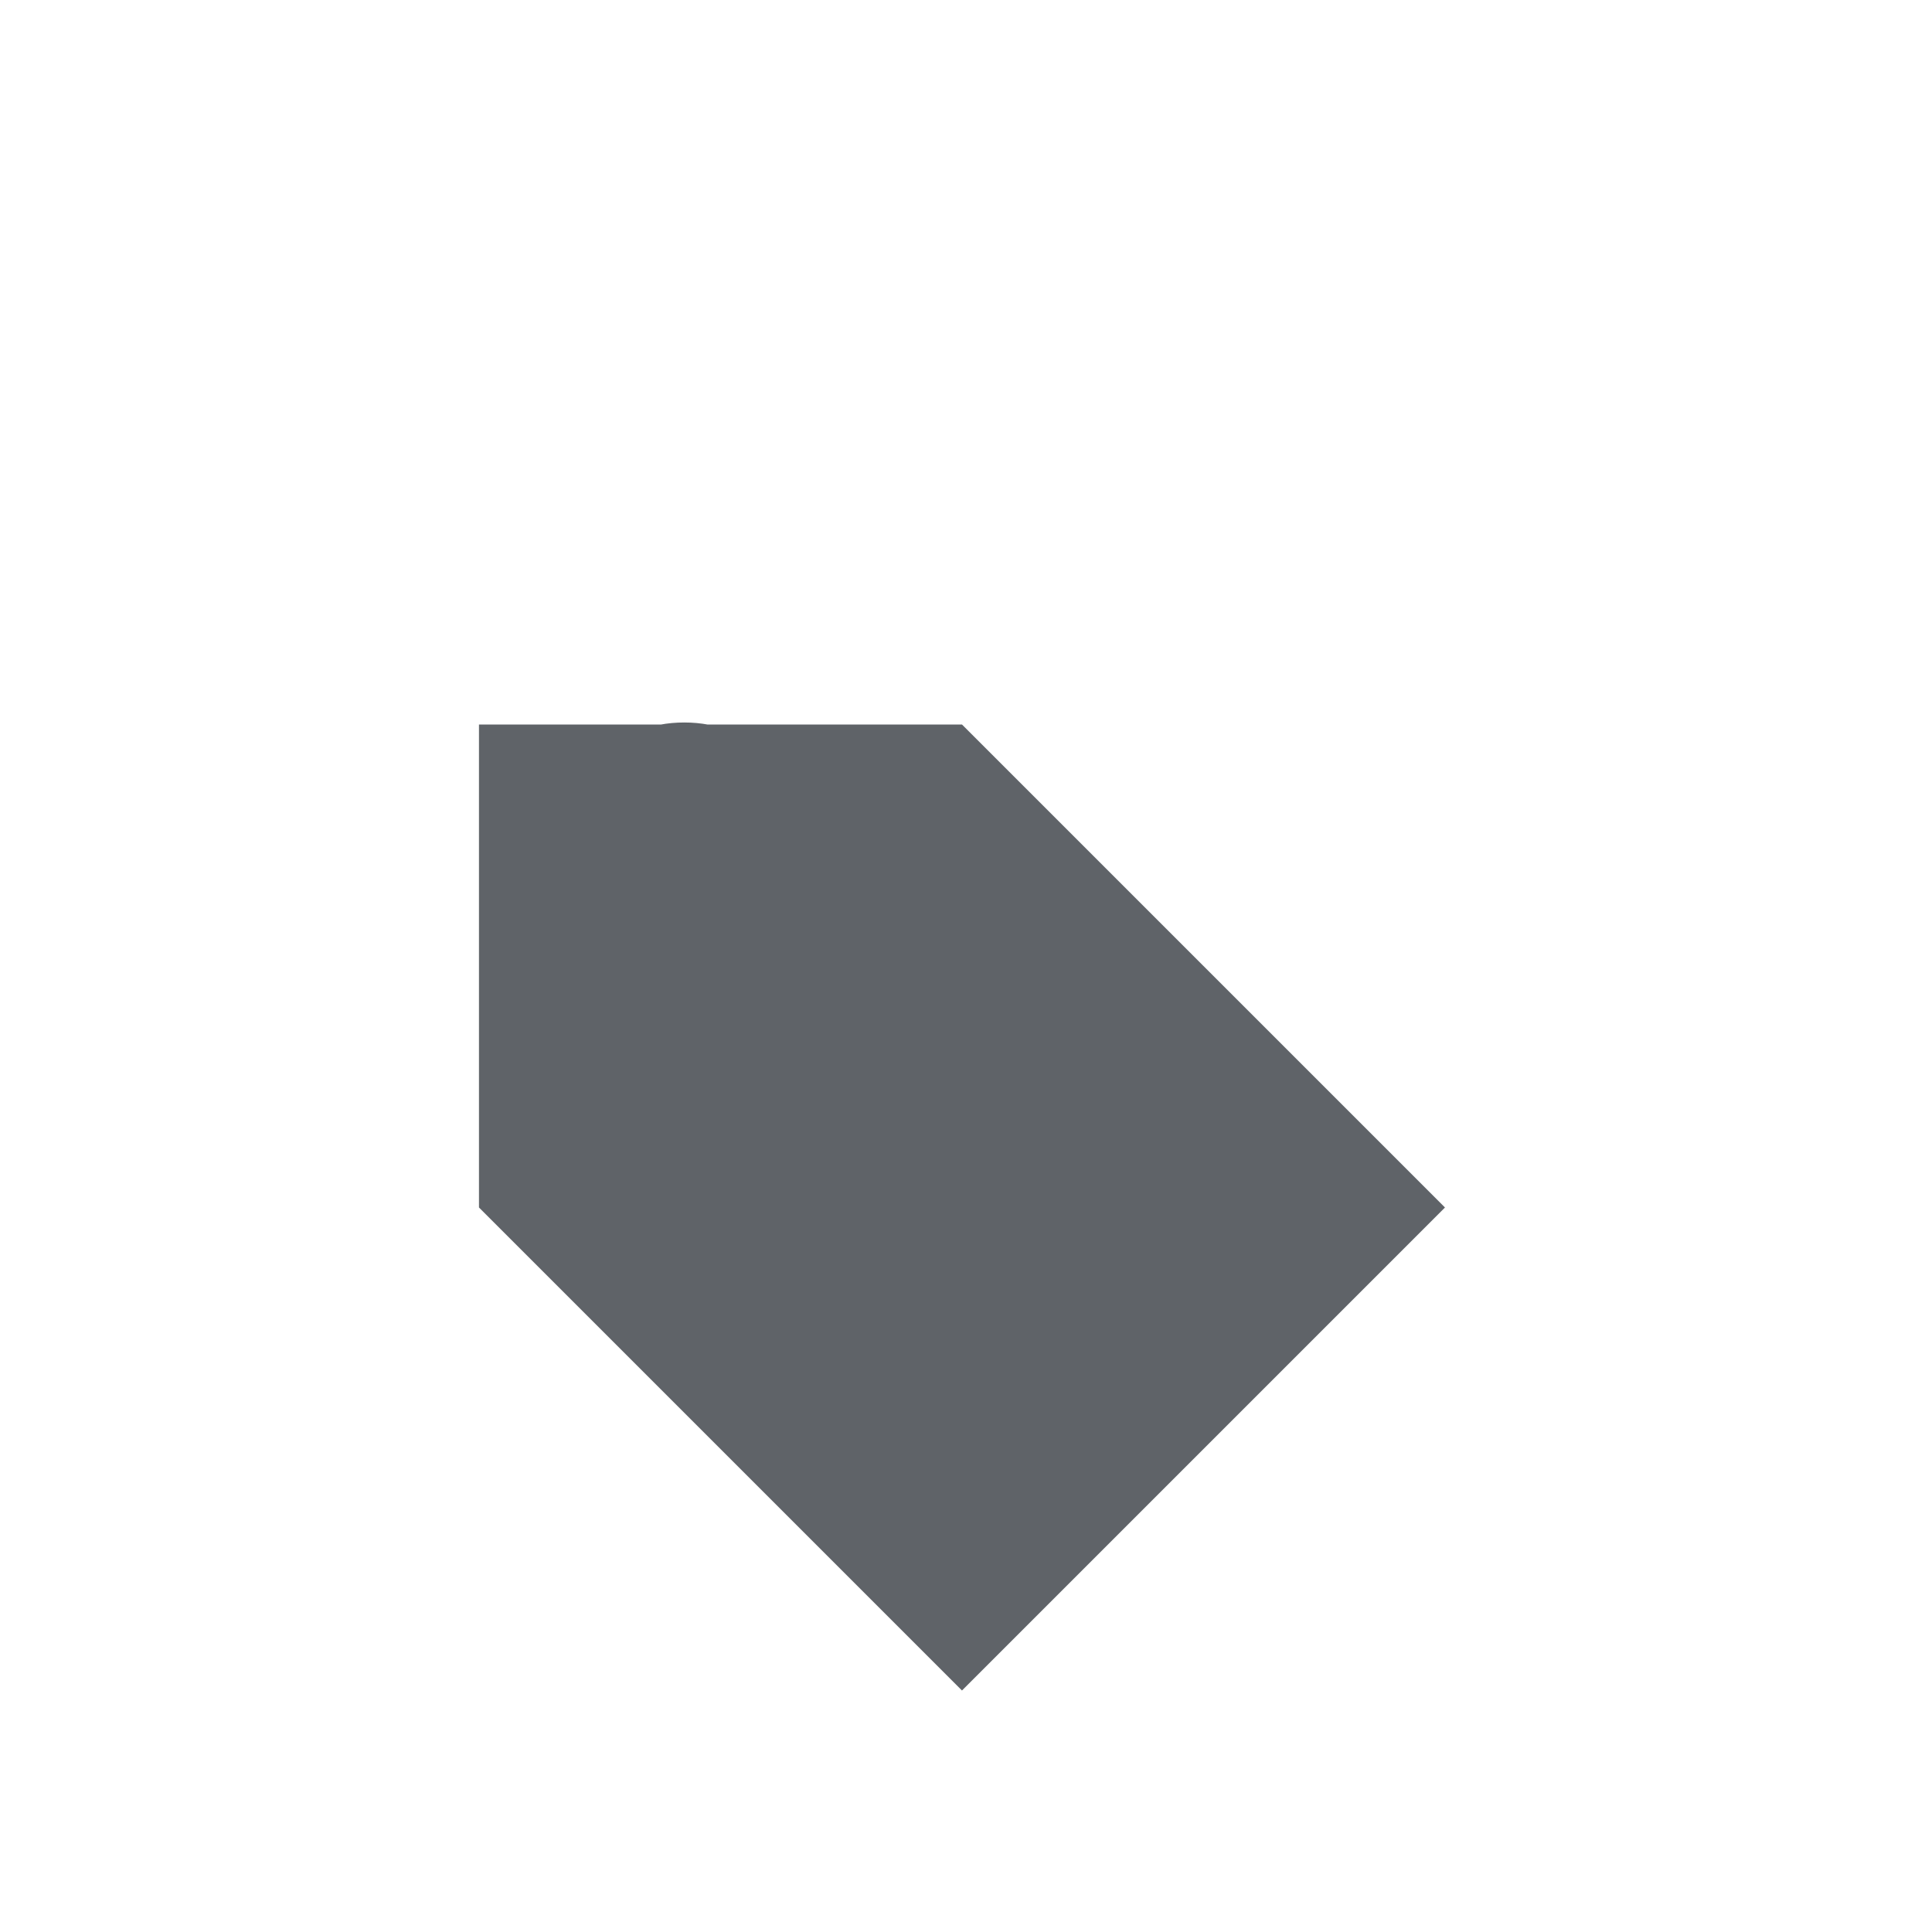
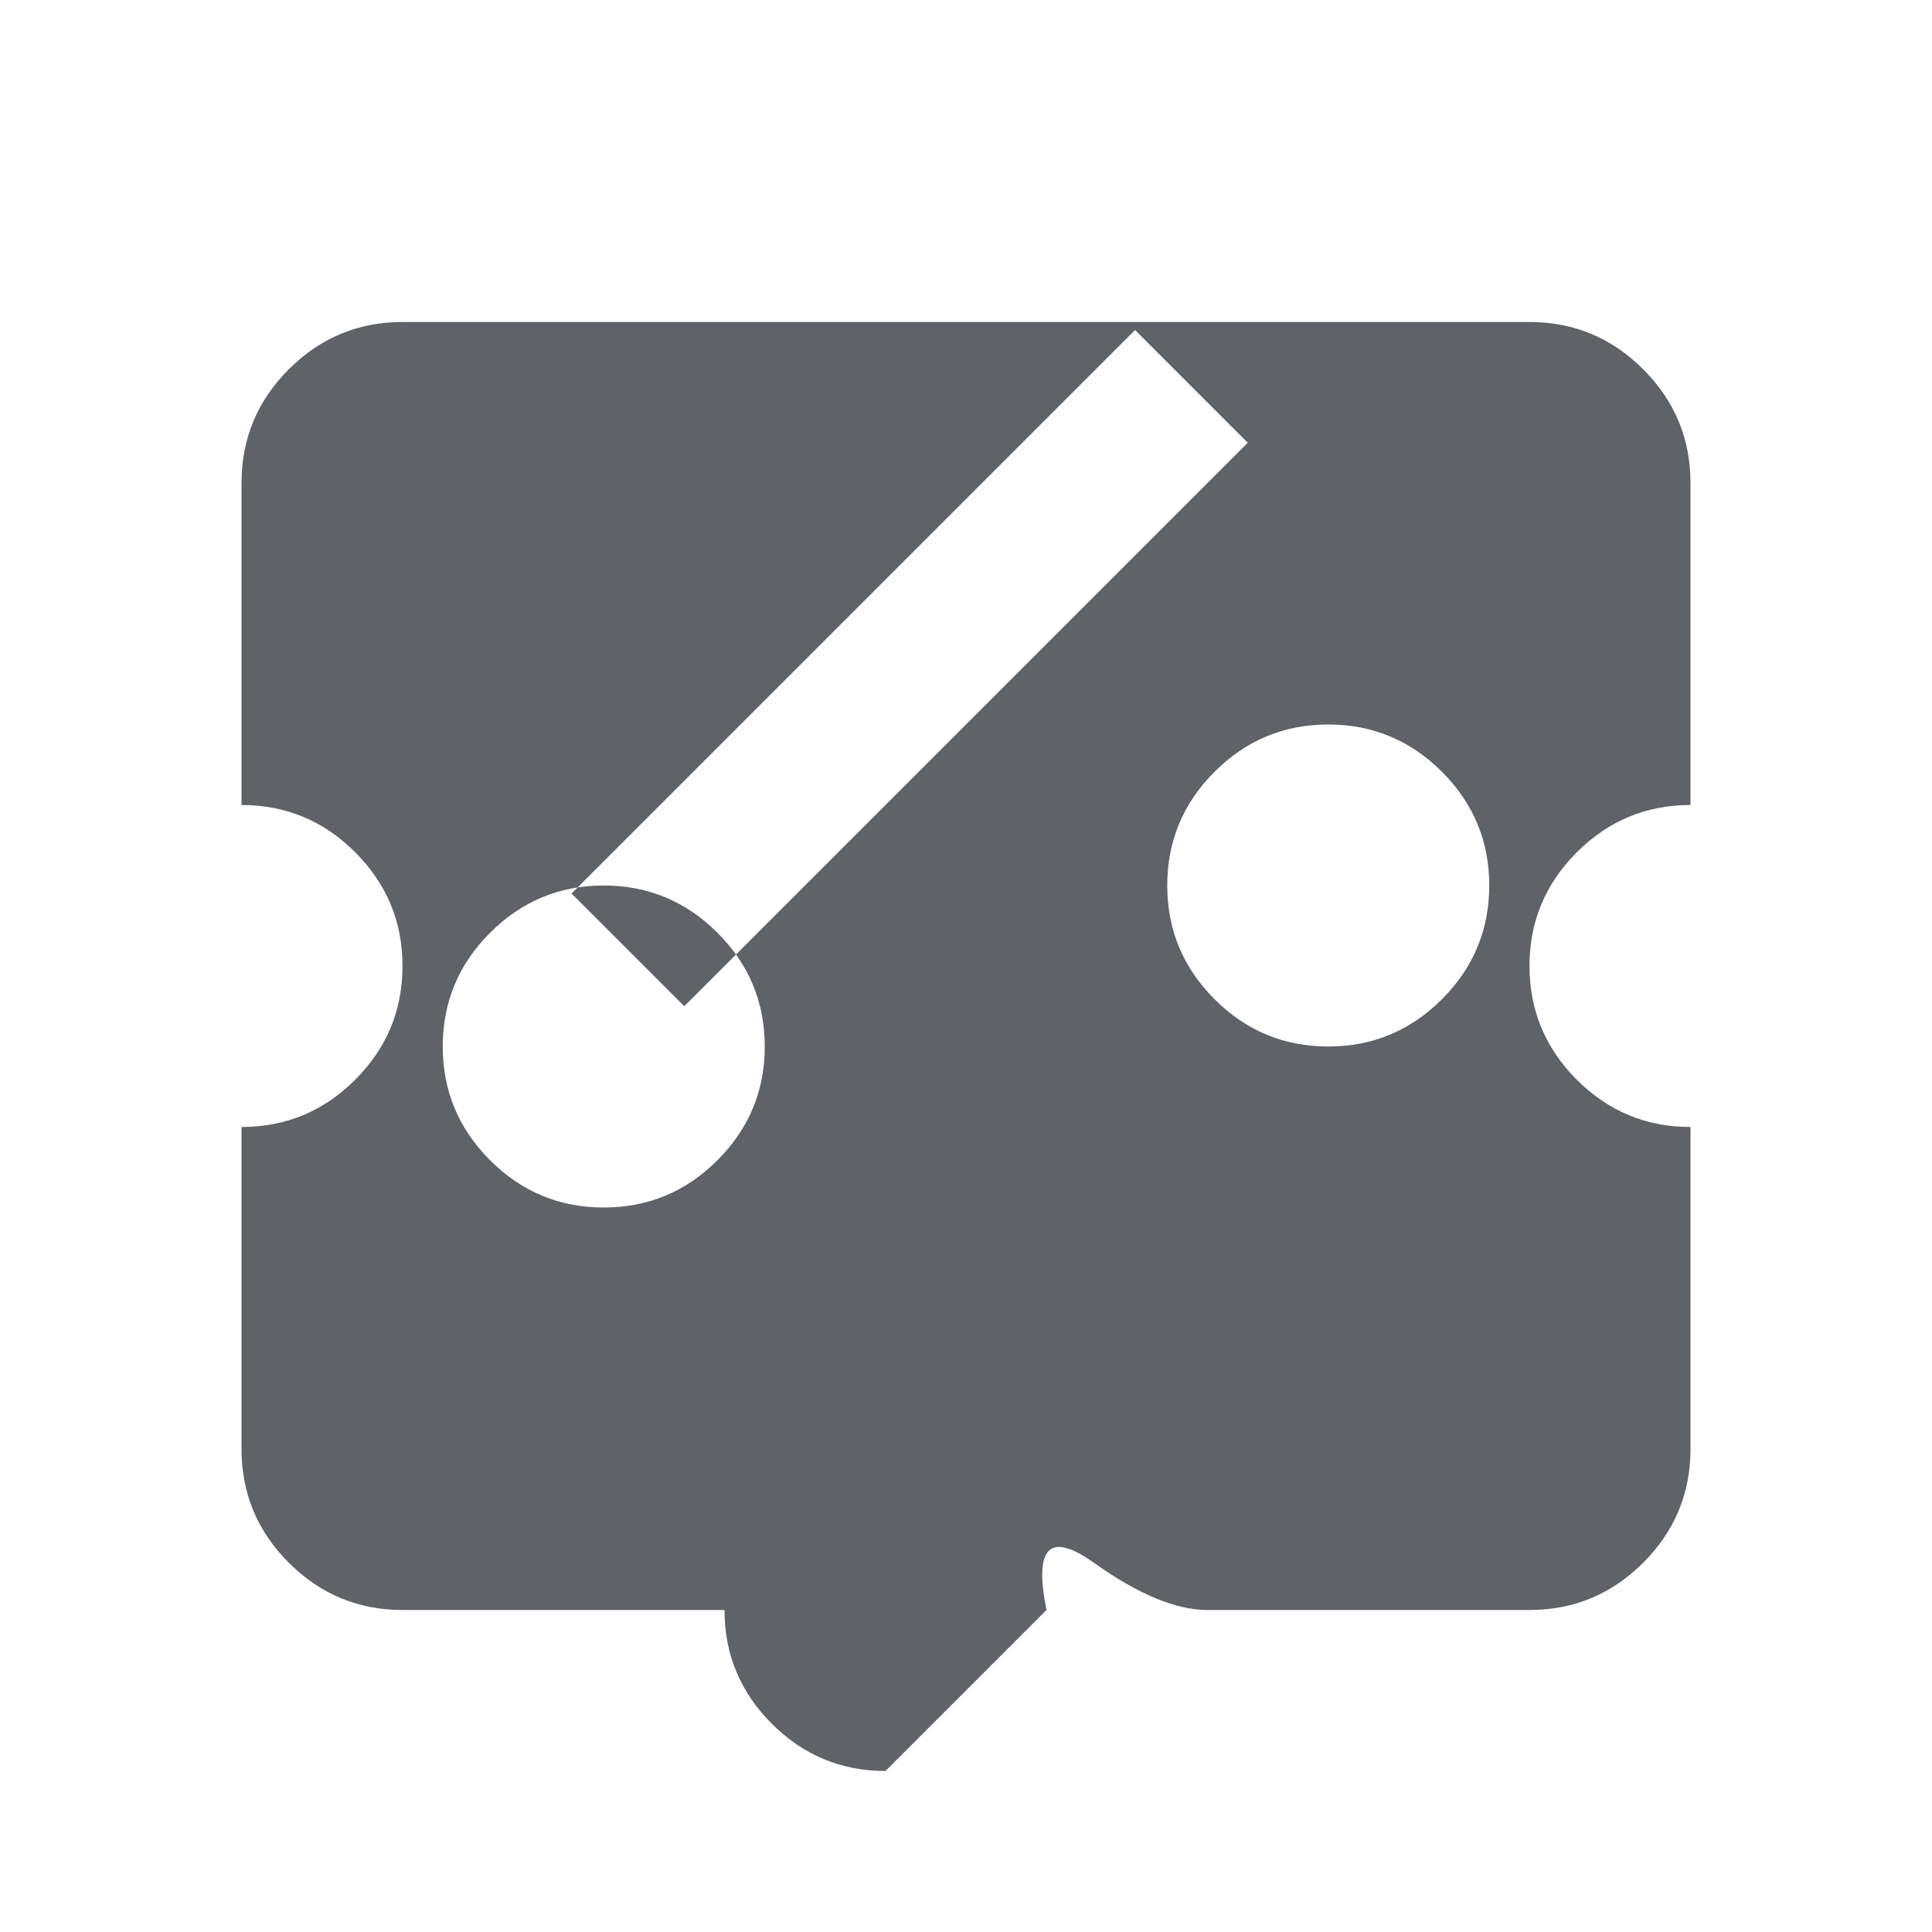
<svg xmlns="http://www.w3.org/2000/svg" height="24px" viewBox="0 -960 960 960" width="24px" fill="#5f6368">
-   <path d="m478-120-240-240v-240h240l240 240-240 240Zm-138-360q25 0 42.5-17.5T400-541q0-25-17.5-42.5T340-601q-25 0-42.5 17.5T280-541q0 25 17.5 42.5T340-481Zm138 360-240-240v-240h240l240 240-240 240Z" />
+   <path d="M440-80q-33 0-56.5-23.5T360-160H200q-33 0-56.5-23.5T120-240v-160q33 0 56.5-23.5T200-480q0-33-23.5-56.5T120-560v-160q0-33 23.5-56.5T200-800h560q33 0 56.5 23.5T840-720v160q-33 0-56.5 23.5T760-480q0 33 23.5 56.5T840-400v160q0 33-23.5 56.5T760-160H600q-23.5 0-56.5-23.5T520-160ZM340-460l280-280-56-56-280 280 56 56Zm-40 100q33 0 56.5-23.5T380-440q0-33-23.5-56.5T300-520q-33 0-56.5 23.5T220-440q0 33 23.5 56.5T300-360Zm360-80q33 0 56.5-23.5T740-520q0-33-23.5-56.5T660-600q-33 0-56.5 23.5T580-520q0 33 23.5 56.5T660-440Z" />
</svg>
